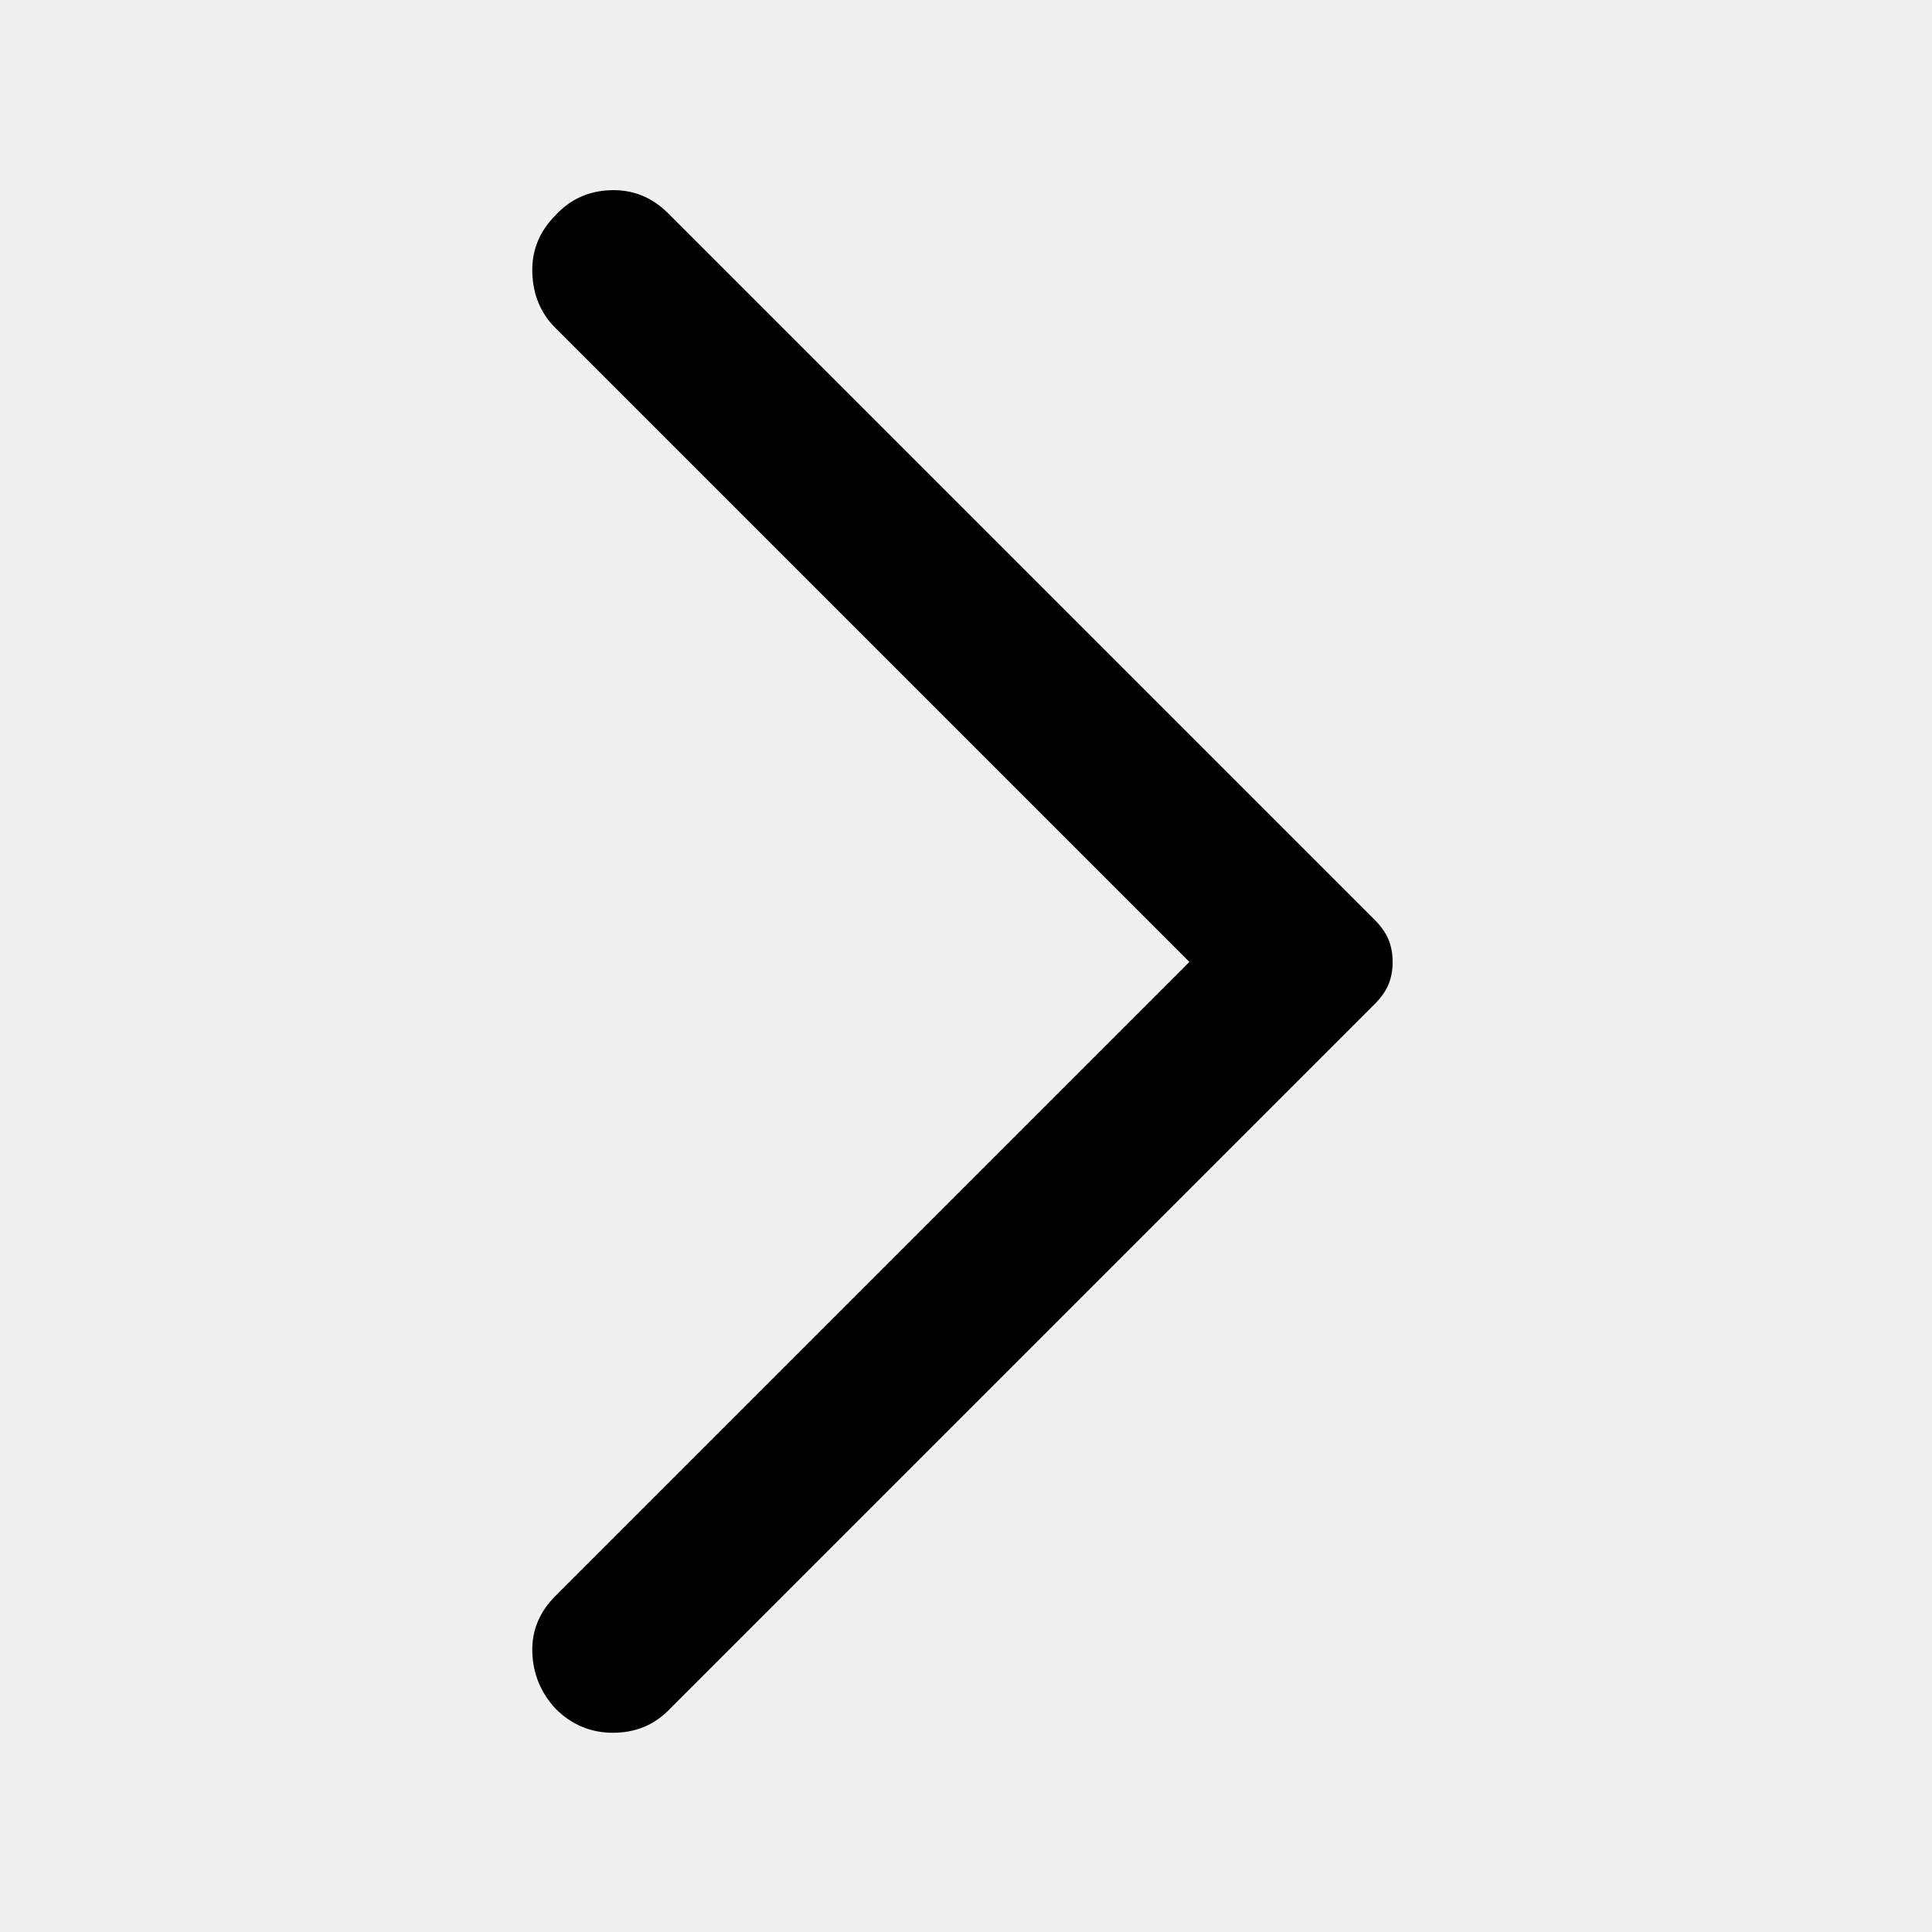
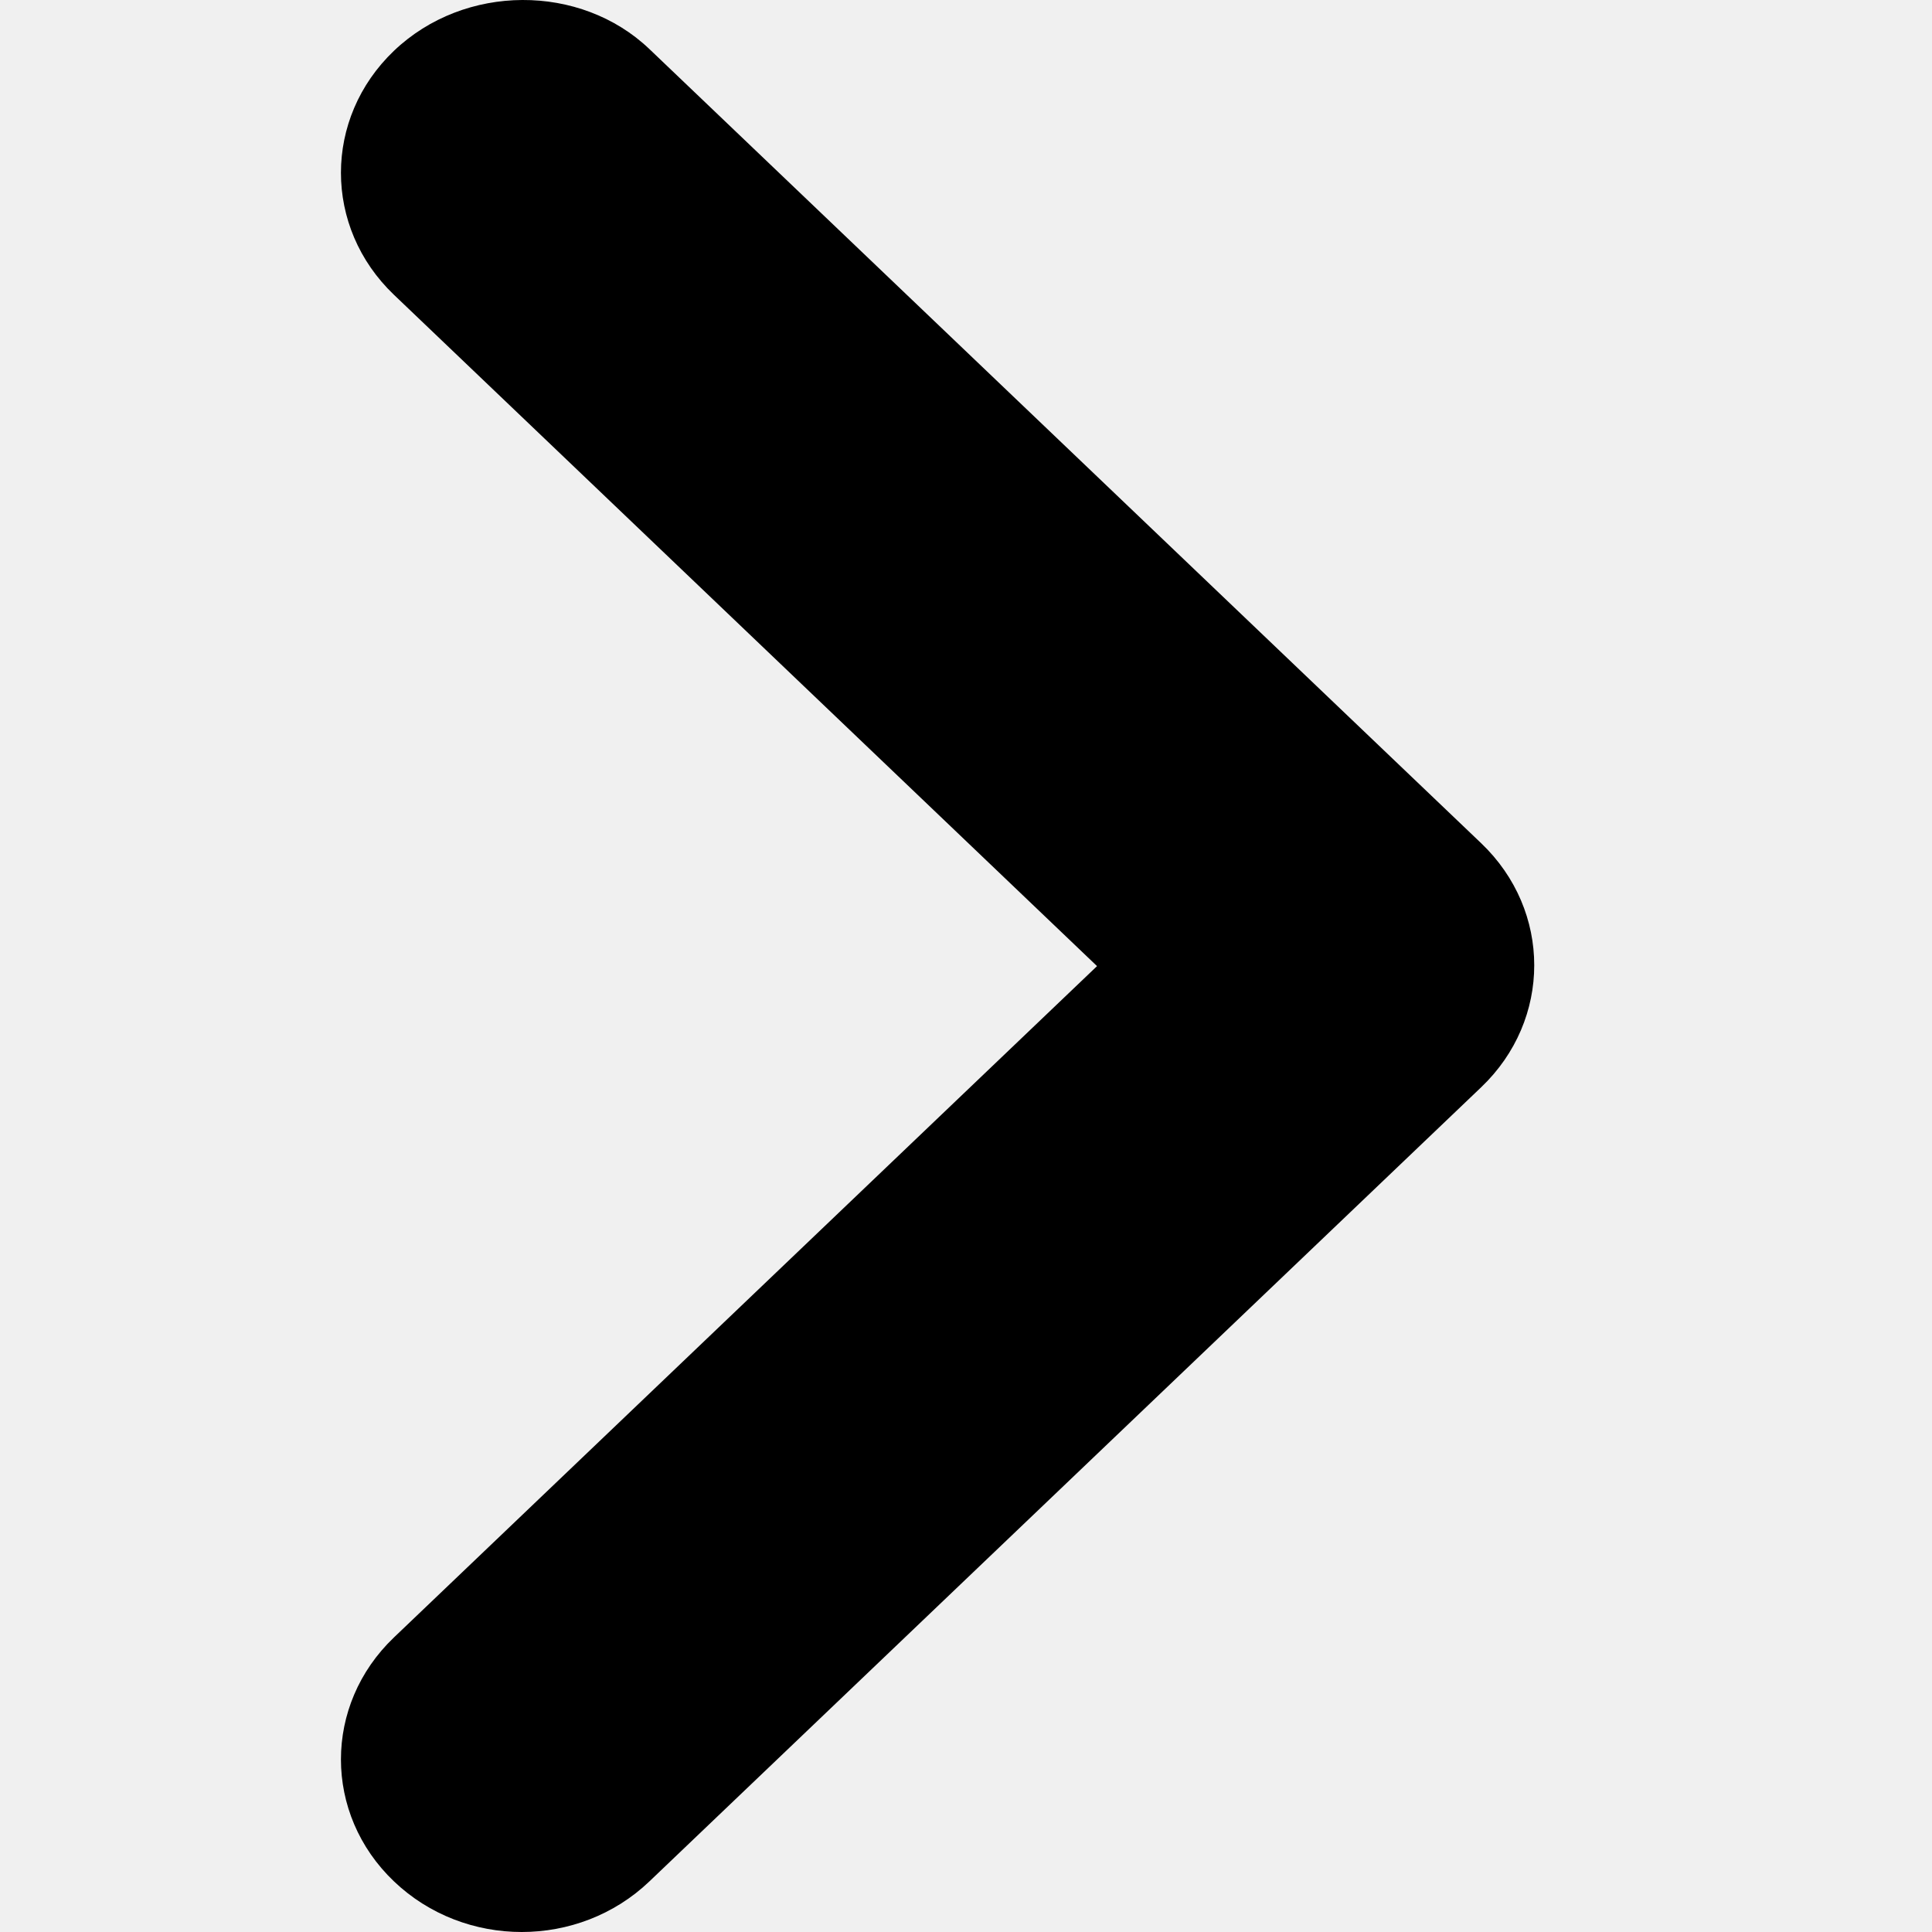
- <svg xmlns="http://www.w3.org/2000/svg" height="48" viewBox="0 96 960 960" width="48">
-   <path d="M276 945q-11-12-11.5-28t11.5-28l315-315-315-315q-11-11-11.5-27.5T276 203q11-12 27.5-12.5T332 202l351 351q5 5 7 10t2 11q0 6-2 11t-7 10L332 946q-11 11-27.5 11T276 945Z" />
+ <svg xmlns="http://www.w3.org/2000/svg" width="34" height="34" viewBox="0 0 34 34" fill="none">
+   <g clip-path="url(#clip0_1504_473)">
+     <path d="M6.933 0.894C5.689 2.082 5.689 4 6.933 5.188L19.306 17.002L6.933 28.816C5.689 30.004 5.689 31.922 6.933 33.109C8.177 34.297 10.186 34.297 11.429 33.109L26.067 19.133C27.311 17.946 27.311 16.028 26.067 14.84L11.429 0.864C10.217 -0.293 8.177 -0.293 6.933 0.894Z" fill="black" />
+   </g>
+   <defs>
+     <clipPath id="clip0_1504_473">
+       <rect width="34" height="34" fill="white" />
+     </clipPath>
+   </defs>
</svg>
